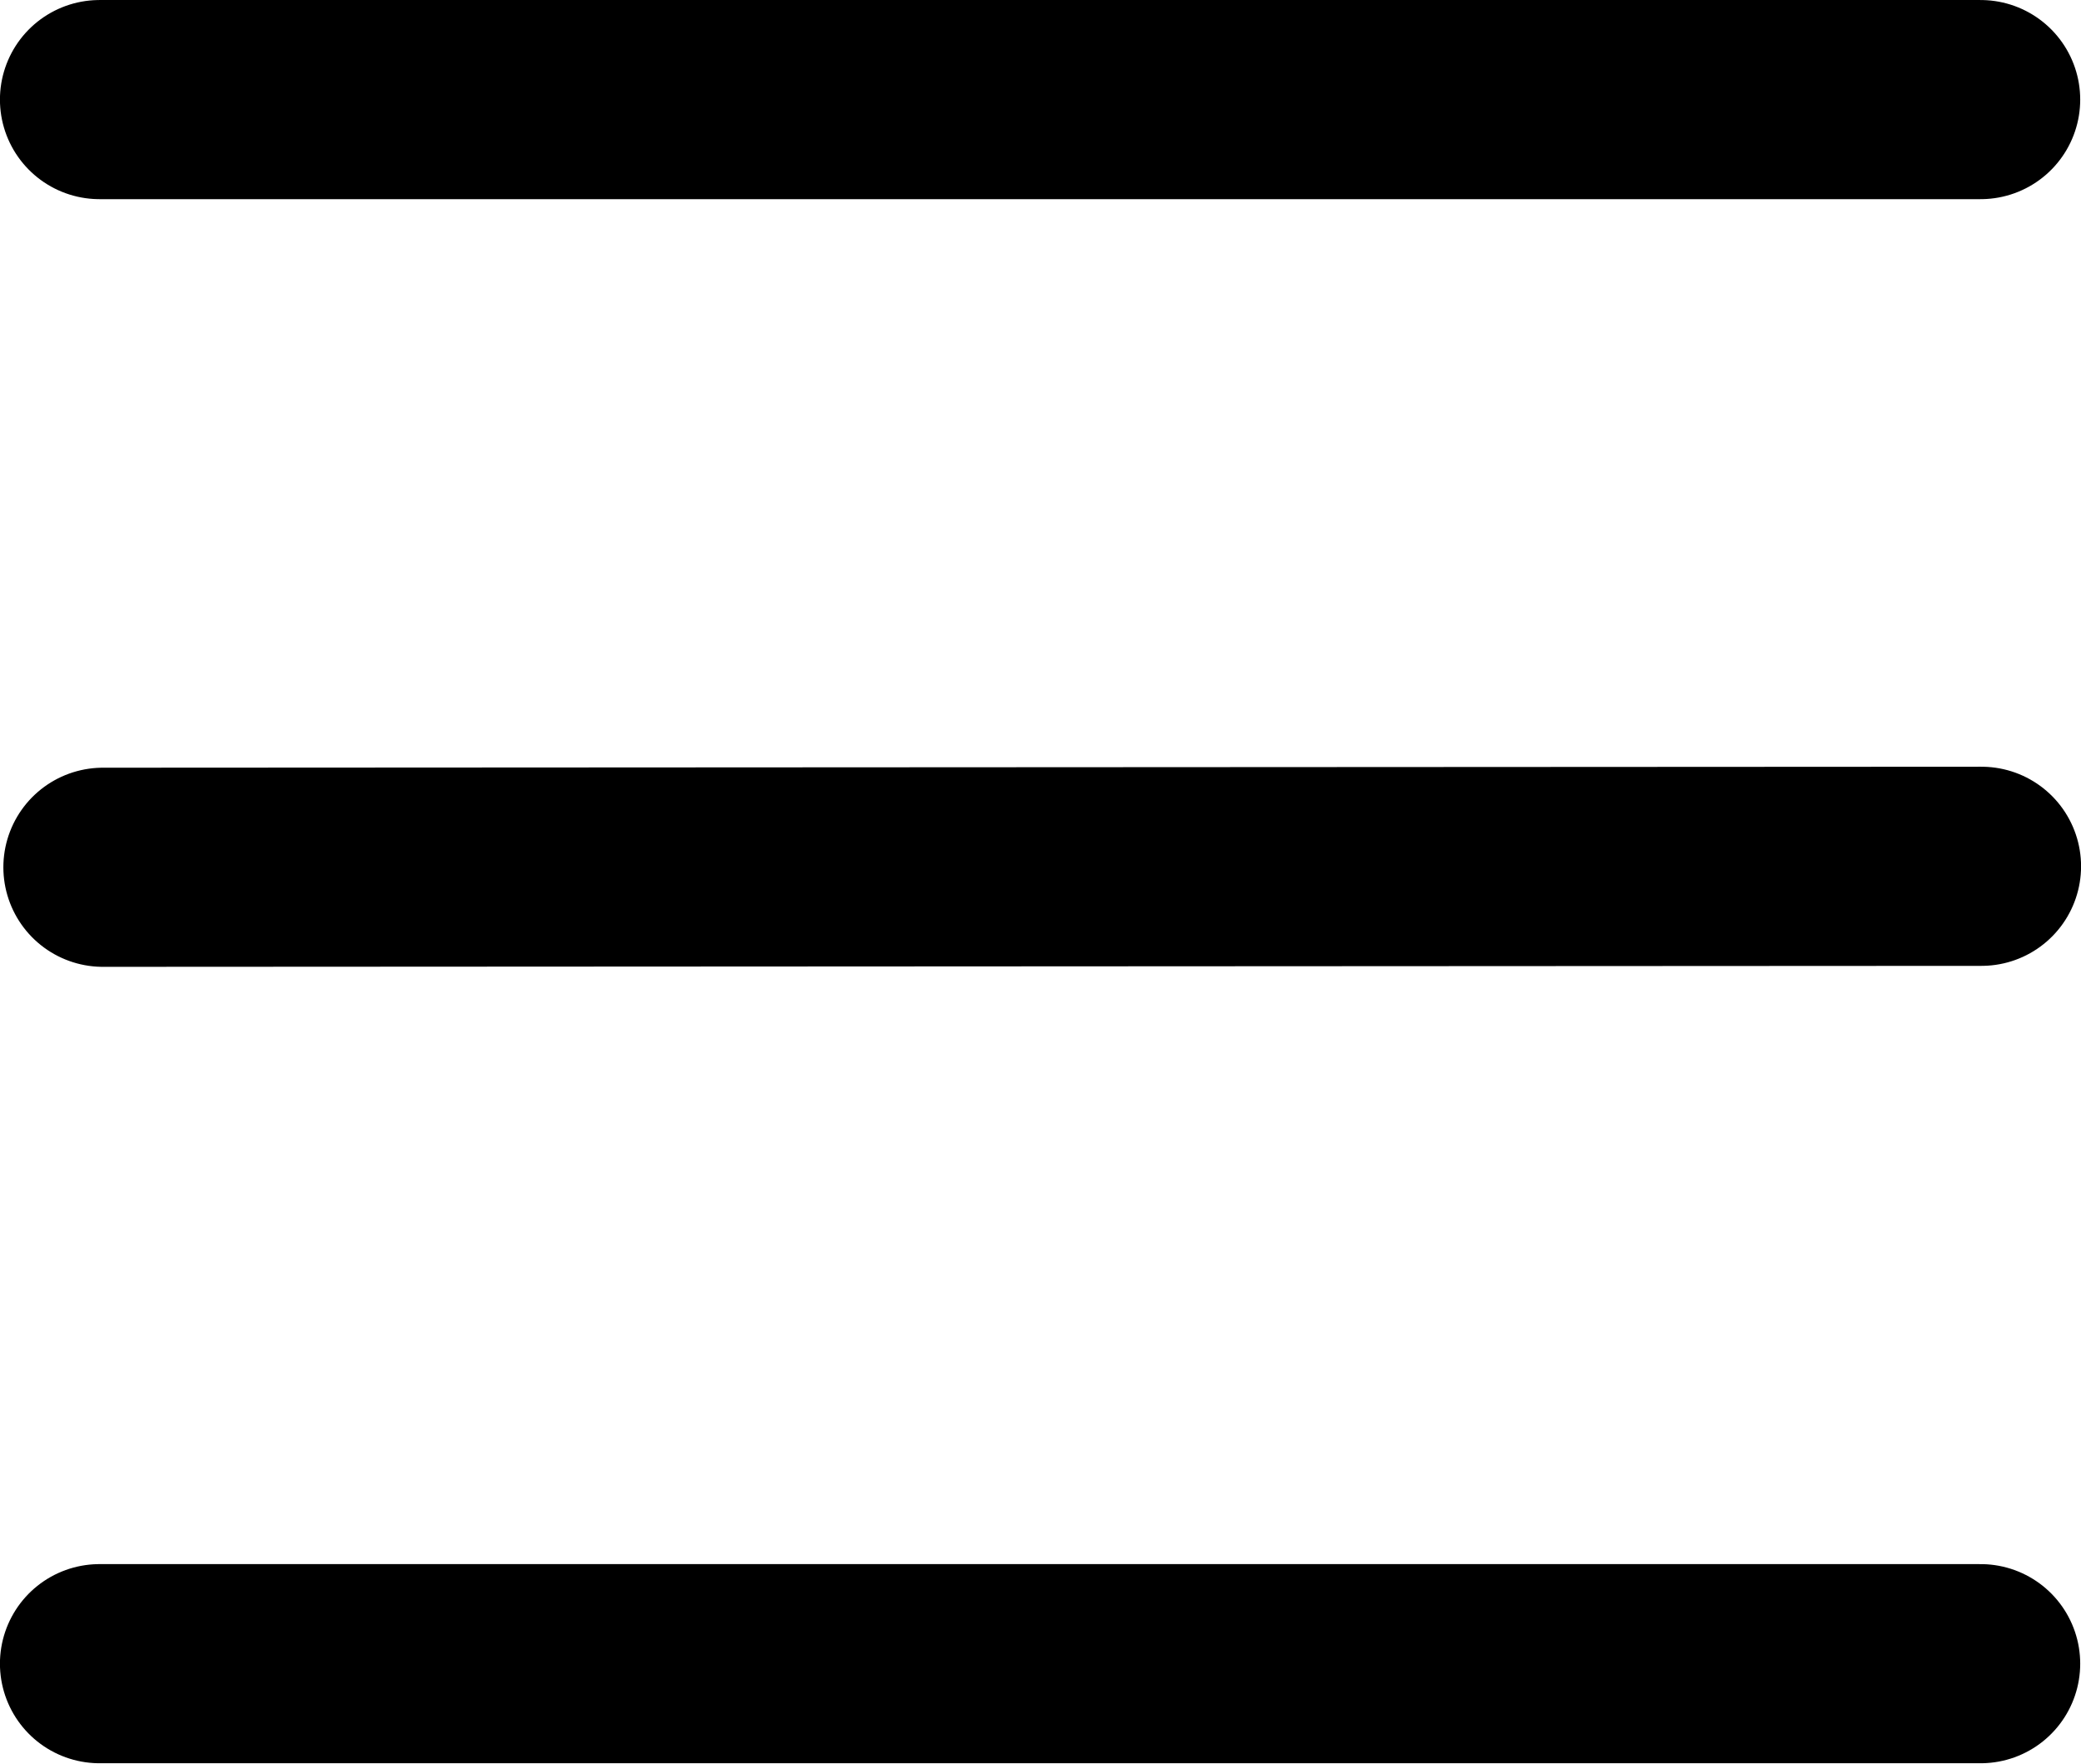
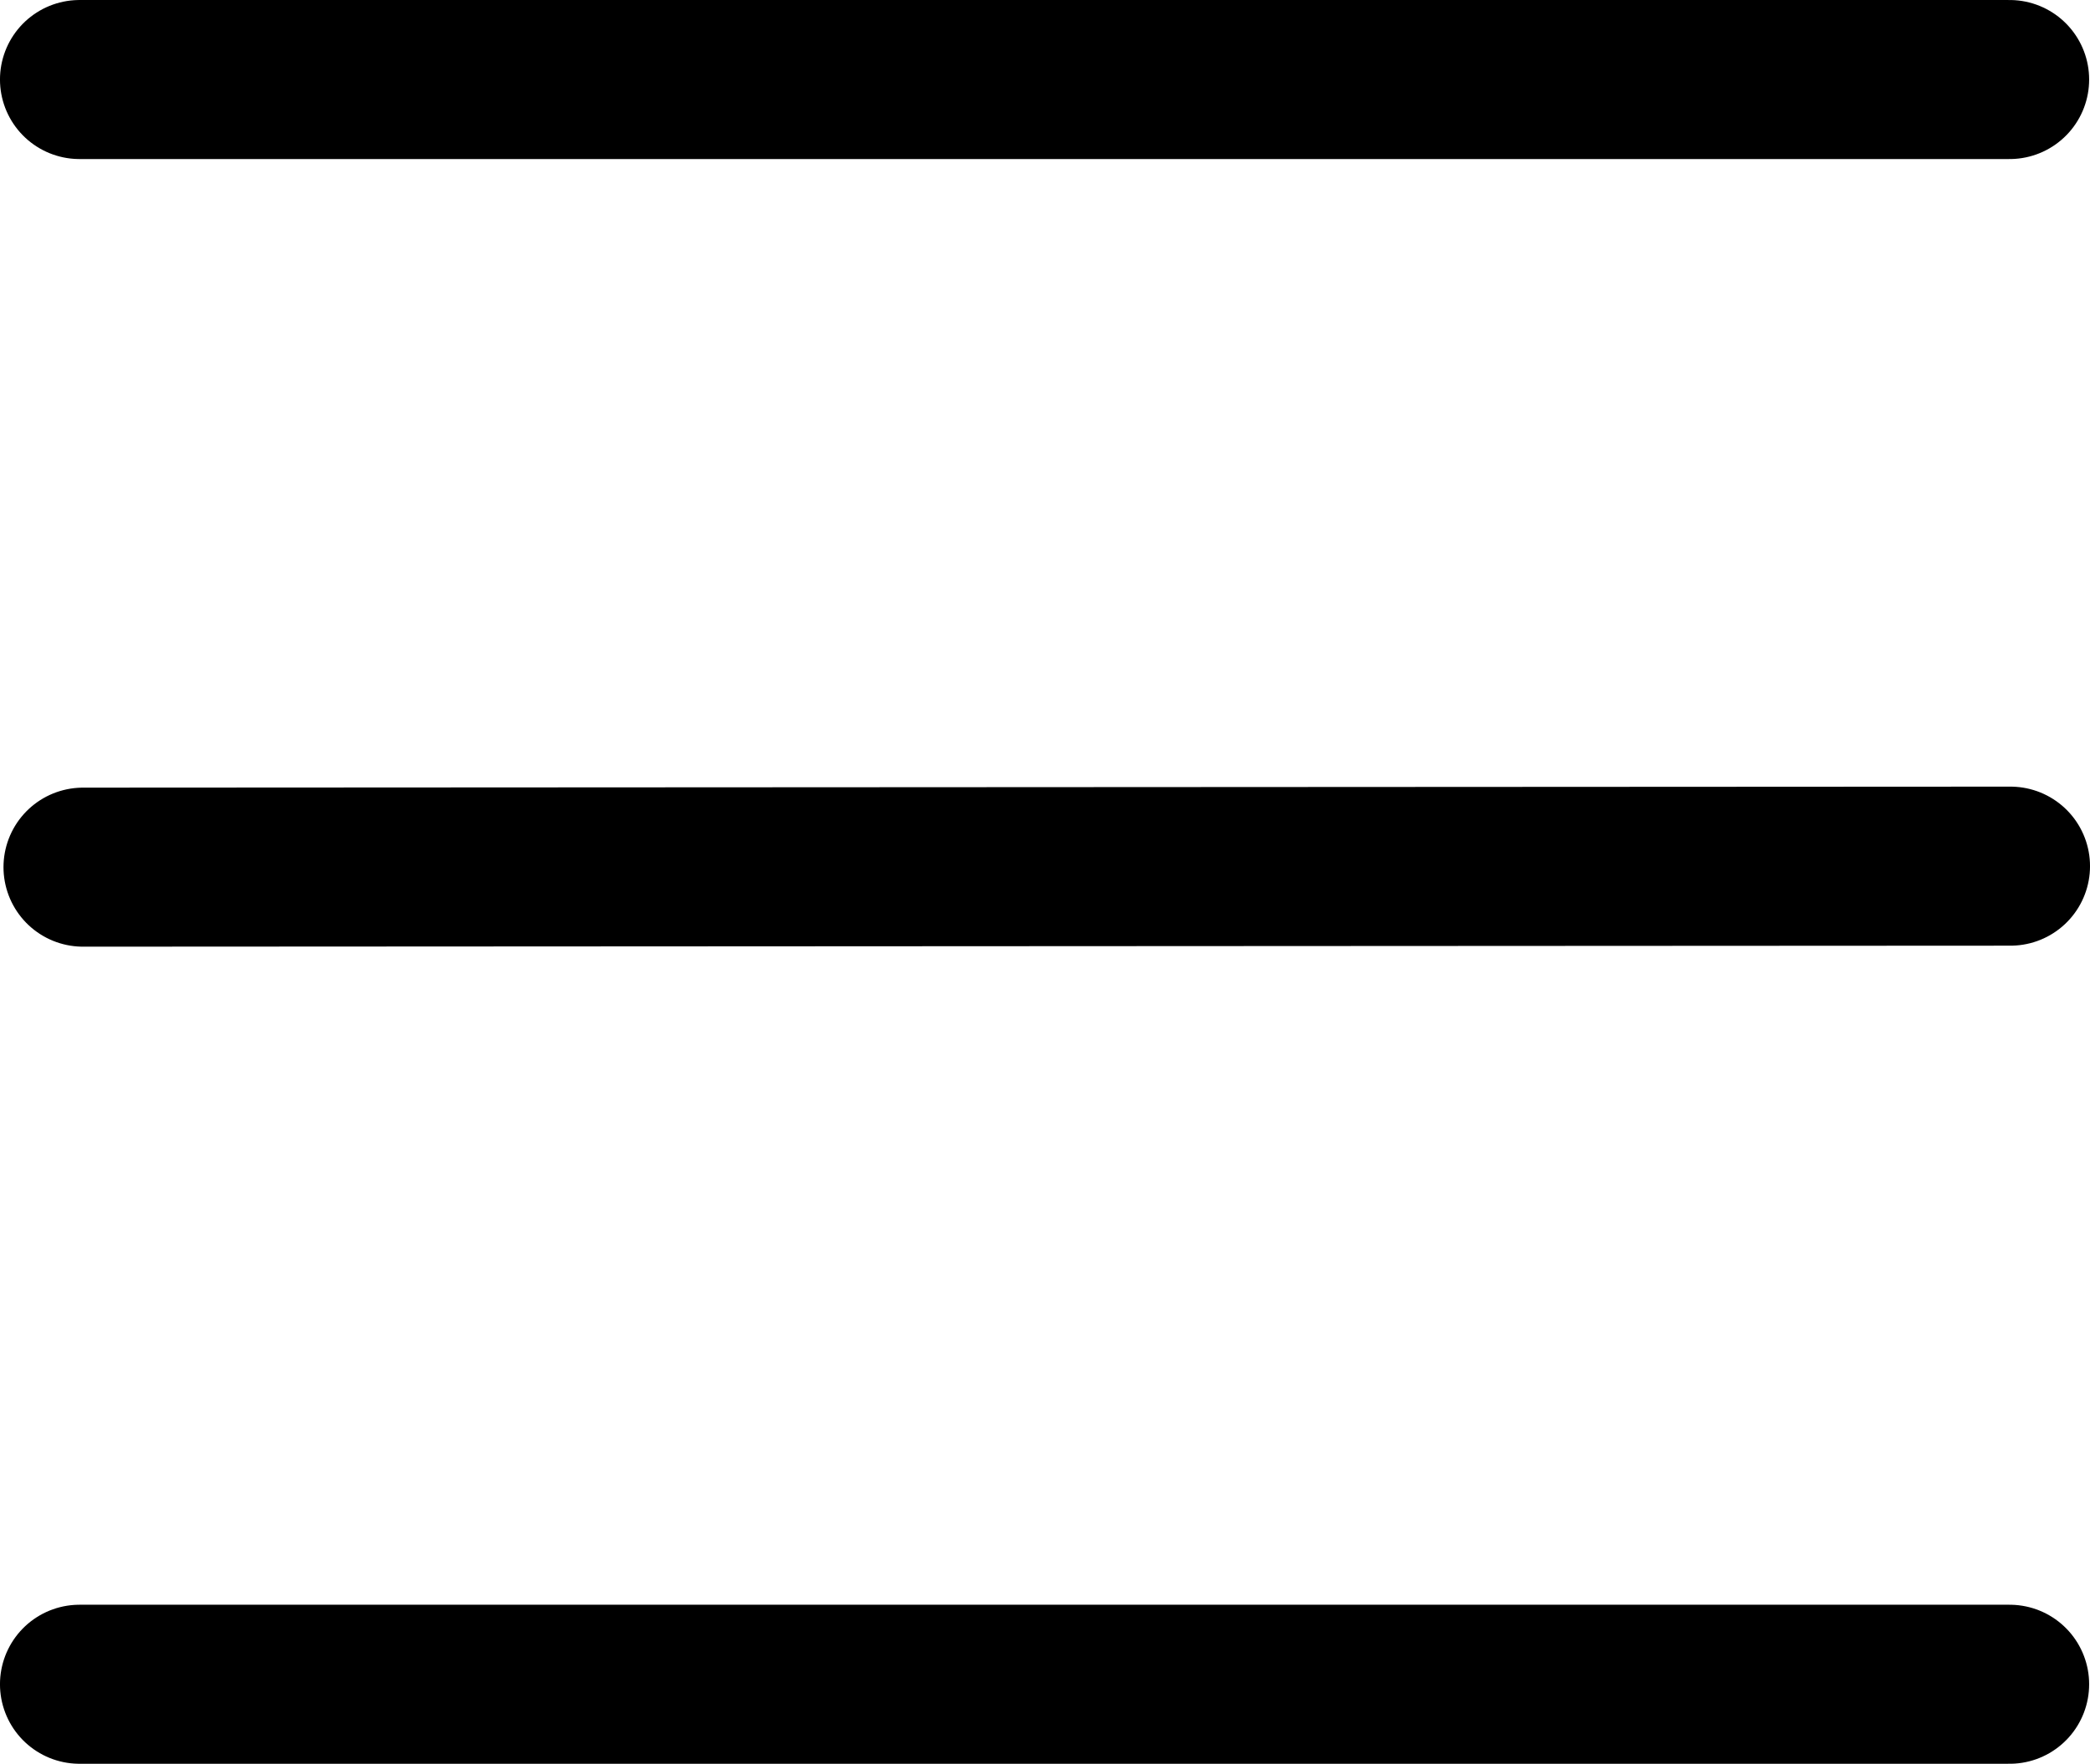
- <svg xmlns="http://www.w3.org/2000/svg" width="17.025mm" height="14.424mm" version="1.1" viewBox="0 0 17.025 14.424">
-   <g transform="translate(-26.345 -1.9743)" fill="none" stroke="#000" stroke-linecap="round" stroke-width="1.629">
-     <path d="m27.159 2.789h15.39" />
-     <path d="m27.159 15.584h15.39" />
-     <path d="m27.187 9.069 15.369-0.008" />
+ <svg xmlns="http://www.w3.org/2000/svg" width="12.174mm" height="10.273mm" version="1.1" viewBox="0 0 12.174 10.273" id="svg6724">
+   <defs id="defs6728" />
+   <g transform="matrix(0.7305274,0,0,0.7305274,-19.37737,-1.574201)" fill="none" stroke="#000000" stroke-linecap="round" stroke-width="1.629" id="g6722" style="stroke-width:1.268;stroke-miterlimit:4;stroke-dasharray:none">
+     <path d="m 27.159,2.789 h 15.39" id="path6716" style="stroke-width:1.268;stroke-miterlimit:4;stroke-dasharray:none" />
+     <path d="m 27.159,15.584 h 15.39" id="path6718" style="stroke-width:1.268;stroke-miterlimit:4;stroke-dasharray:none" />
+     <path d="M 27.187,9.069 42.556,9.061" id="path6720" style="stroke-width:1.268;stroke-miterlimit:4;stroke-dasharray:none" />
  </g>
</svg>
